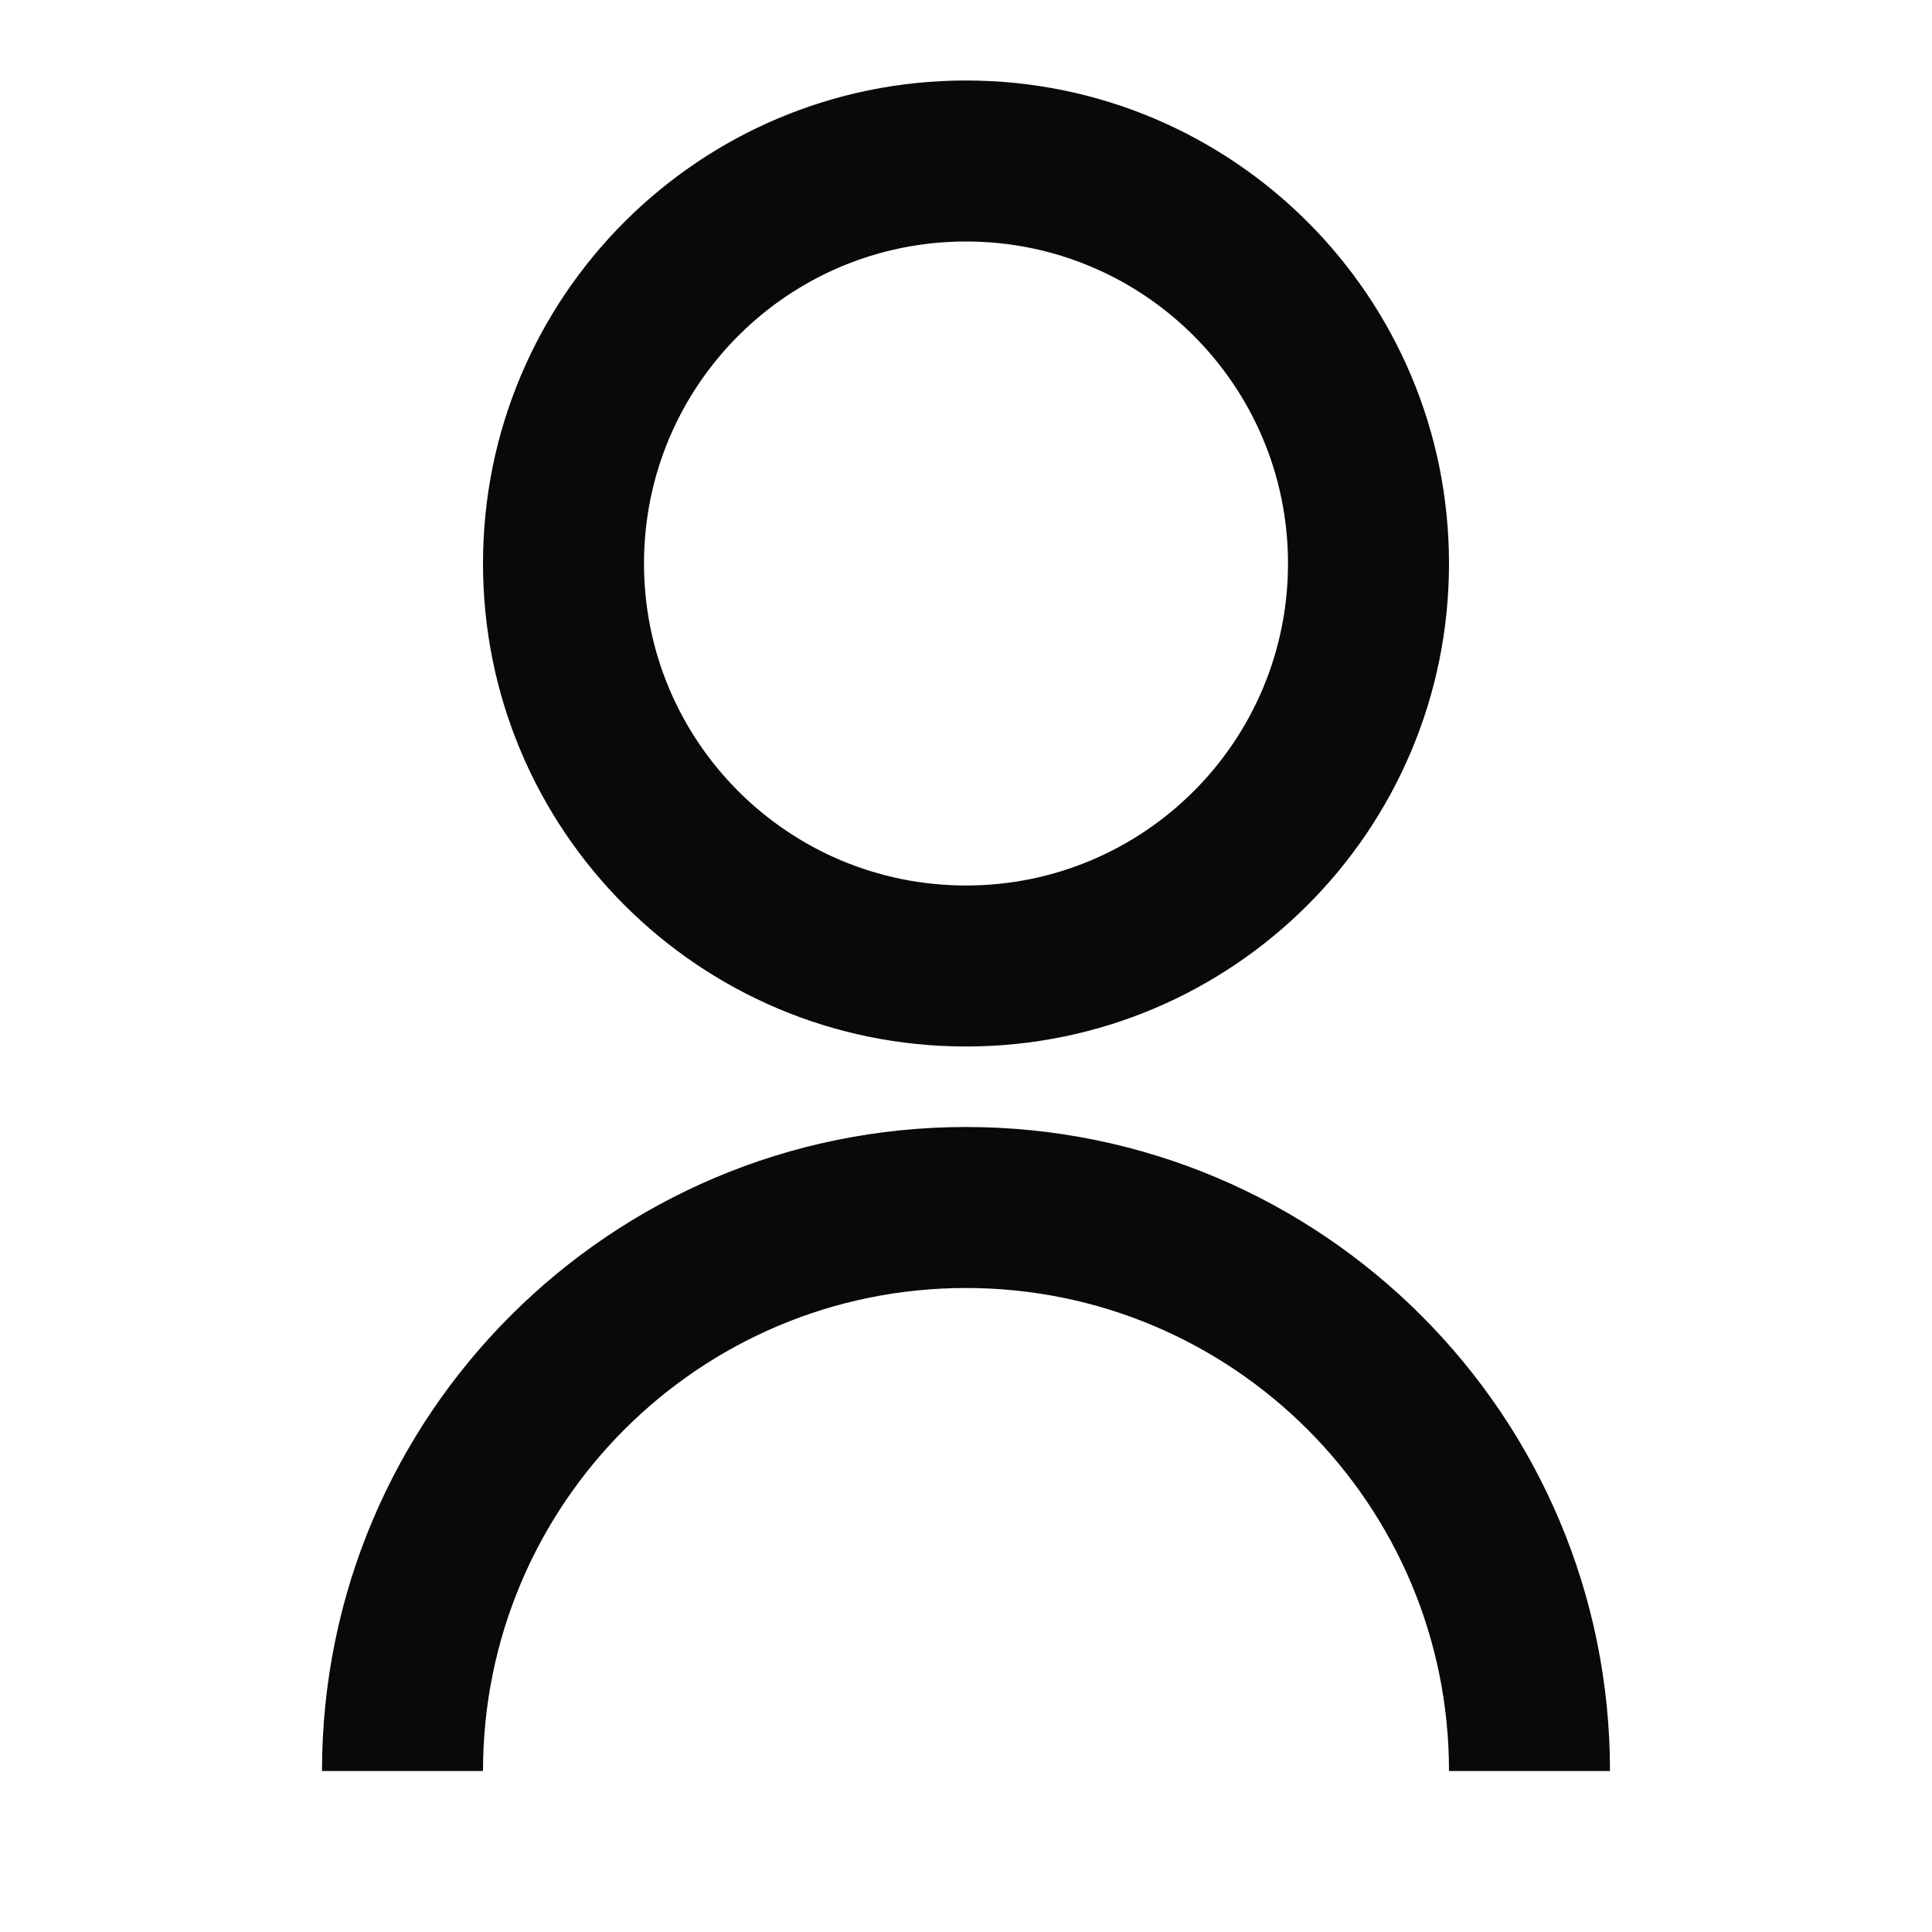
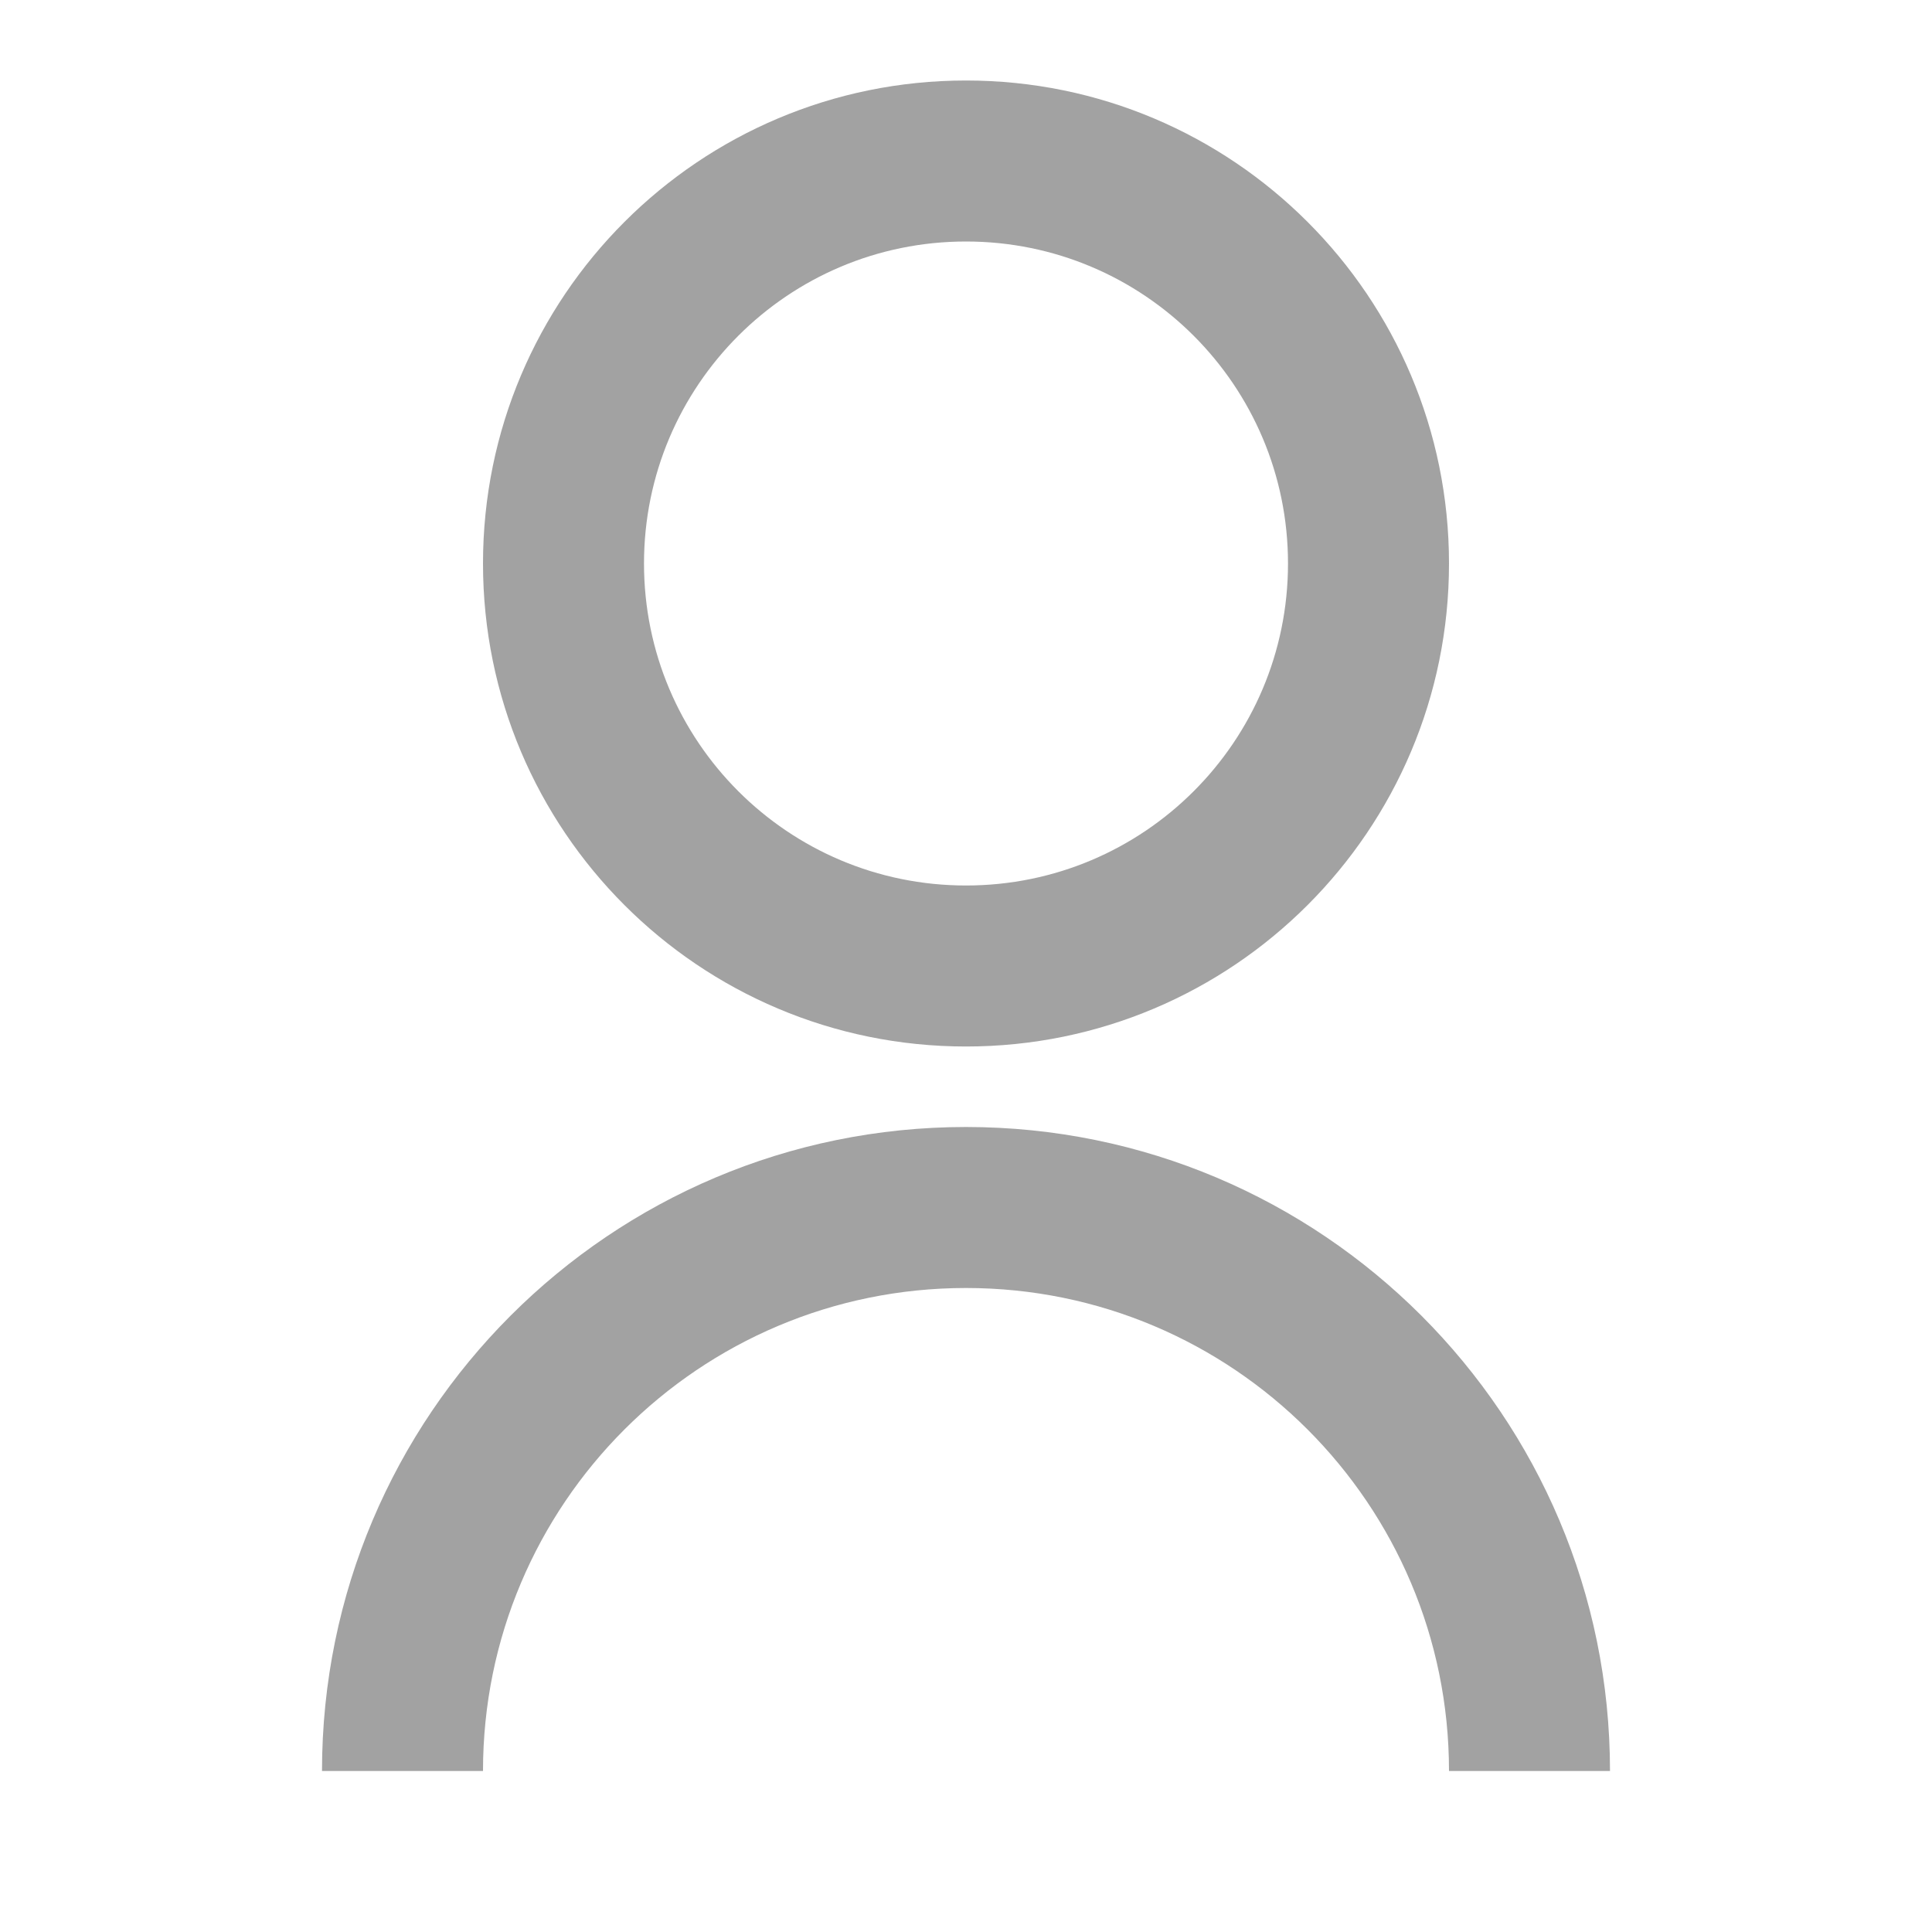
<svg xmlns="http://www.w3.org/2000/svg" width="24" height="24" viewBox="0 0 24 24" fill="none">
-   <path d="M4 22C4 17.582 7.582 14 12 14C16.418 14 20 17.582 20 22H18C18 18.686 15.314 16 12 16C8.686 16 6 18.686 6 22H4ZM12 13C8.685 13 6 10.315 6 7C6 3.685 8.685 1 12 1C15.315 1 18 3.685 18 7C18 10.315 15.315 13 12 13ZM12 11C14.21 11 16 9.21 16 7C16 4.79 14.21 3 12 3C9.79 3 8 4.79 8 7C8 9.21 9.79 11 12 11Z" fill="#090909" />
+   <path d="M4 22C4 17.582 7.582 14 12 14C16.418 14 20 17.582 20 22H18C18 18.686 15.314 16 12 16C8.686 16 6 18.686 6 22H4ZM12 13C8.685 13 6 10.315 6 7C6 3.685 8.685 1 12 1C15.315 1 18 3.685 18 7C18 10.315 15.315 13 12 13ZM12 11C14.21 11 16 9.21 16 7C16 4.79 14.21 3 12 3C9.79 3 8 4.79 8 7C8 9.21 9.79 11 12 11Z" fill="#A2A2A2" />
</svg>
